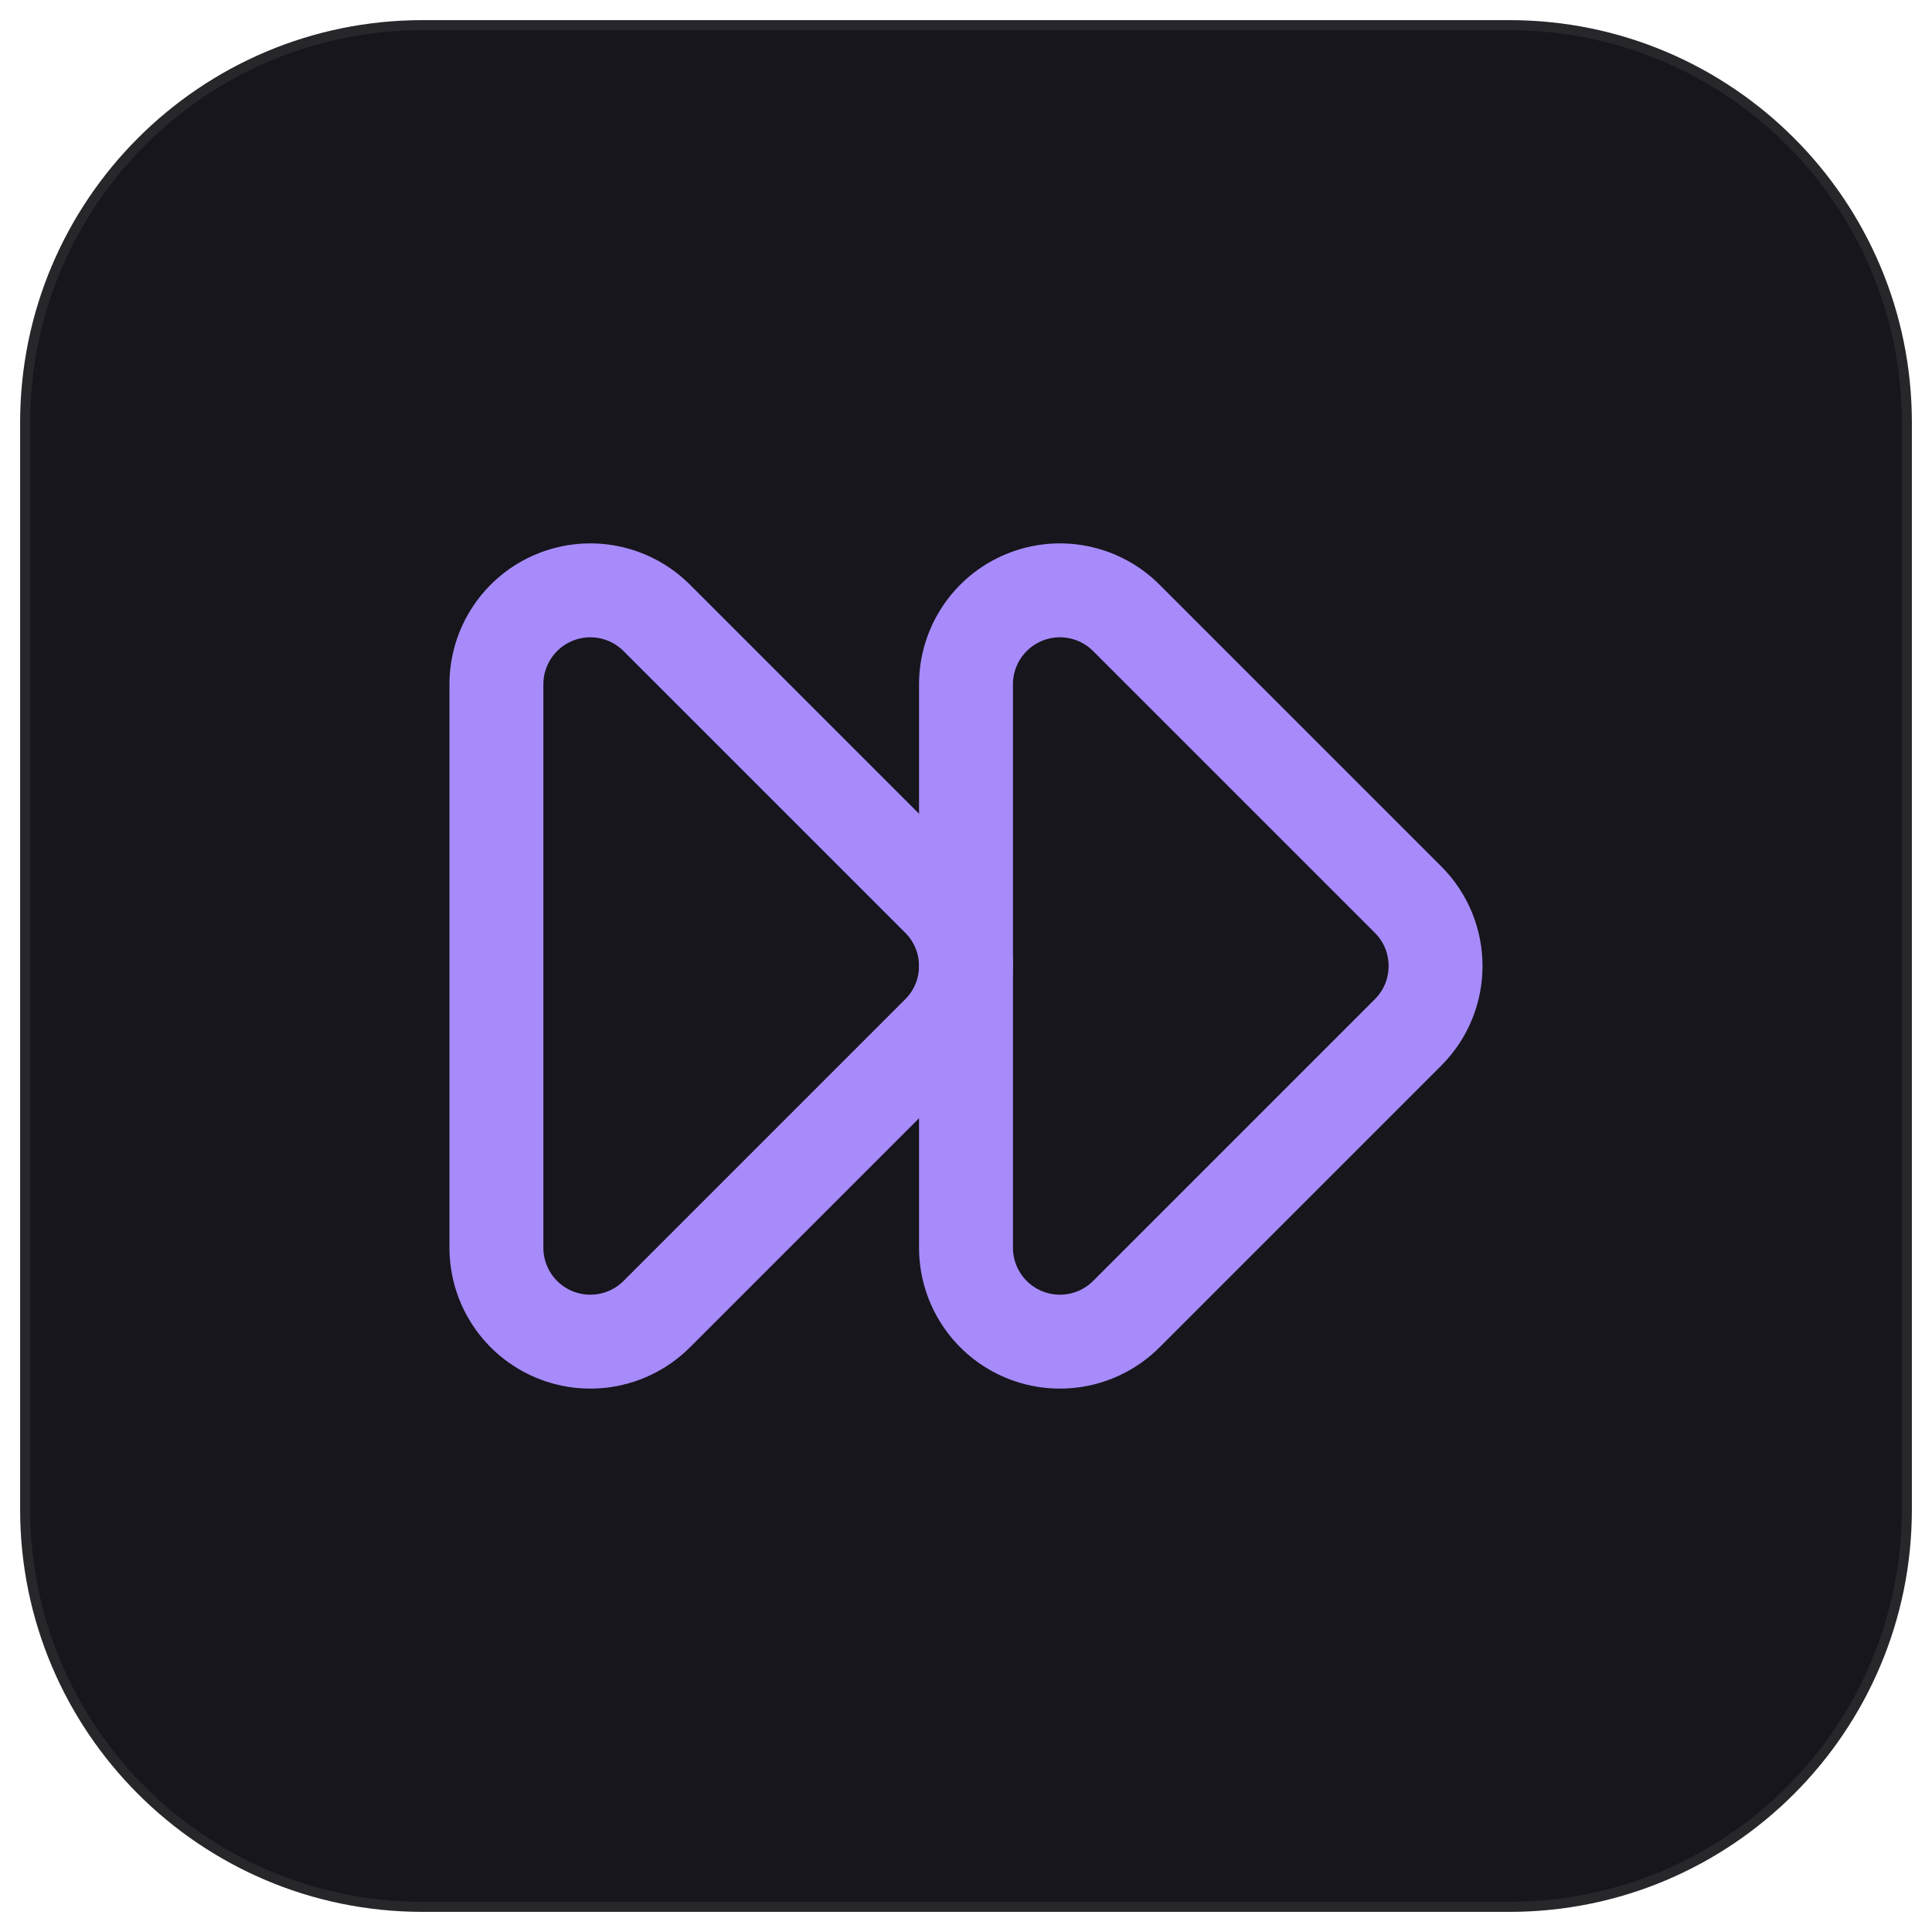
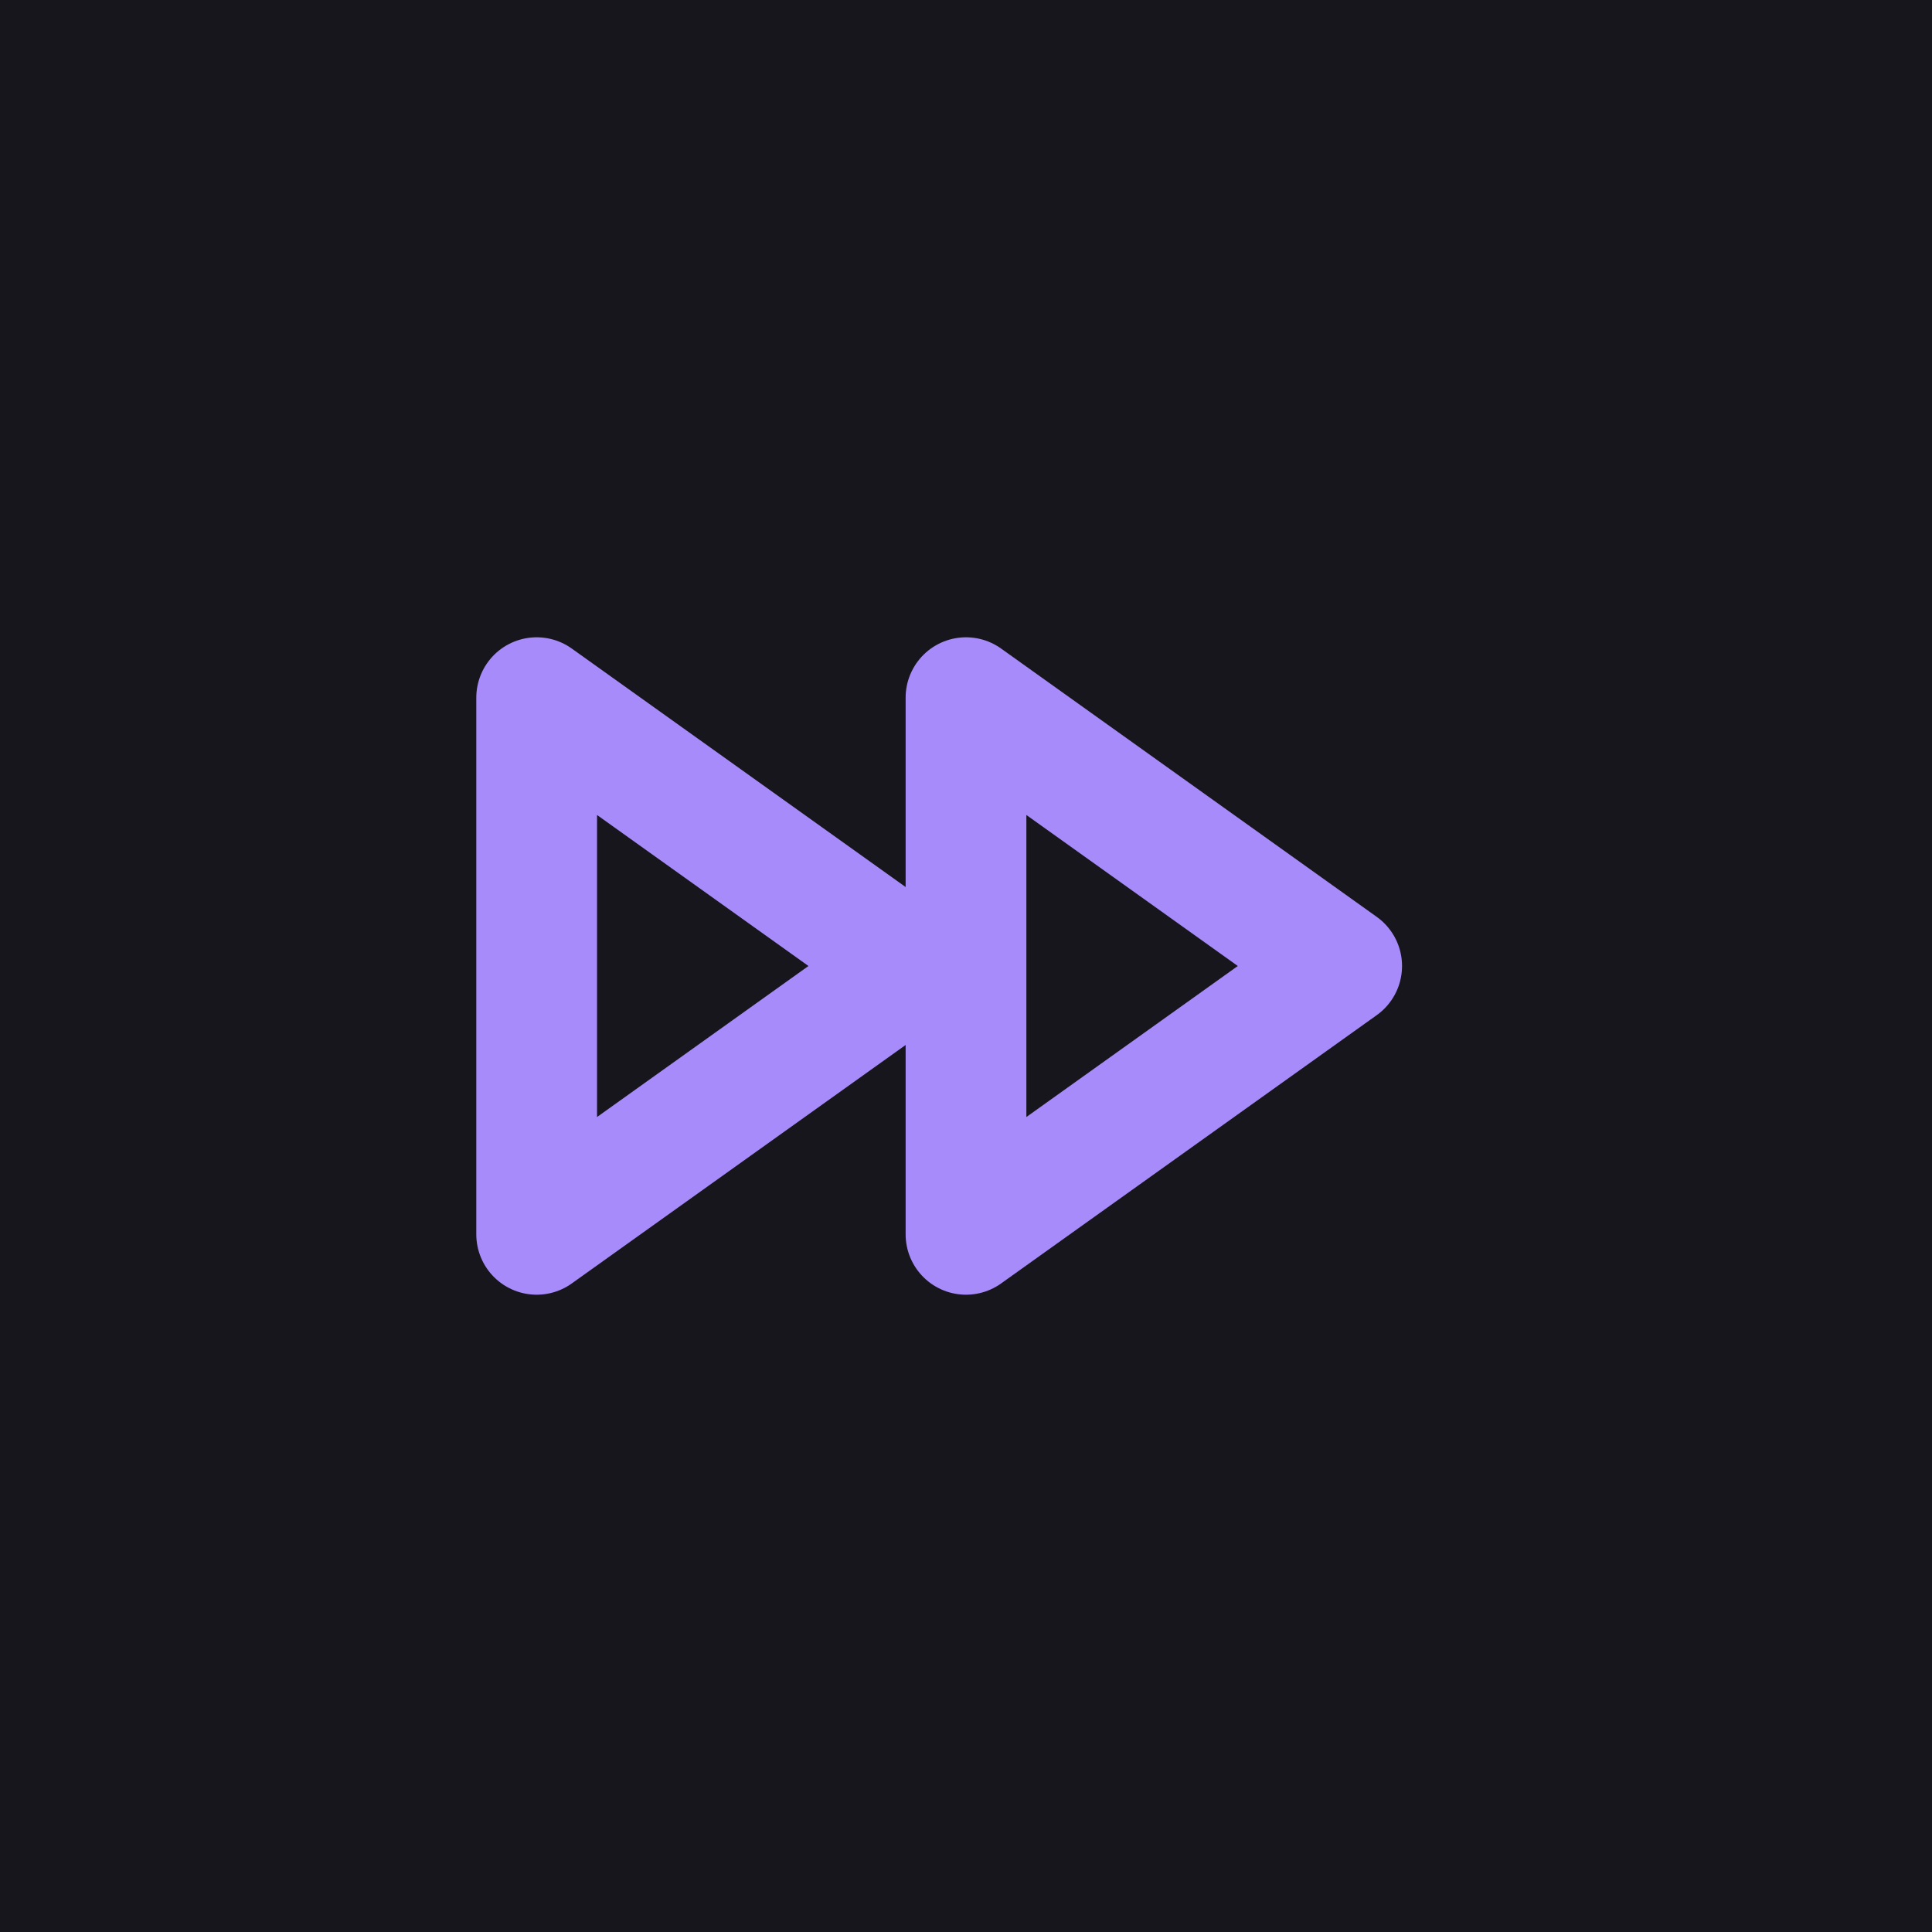
- <svg xmlns="http://www.w3.org/2000/svg" width="144" height="144" viewBox="0 0 144 144">
-   <rect x="1.5" y="1.5" width="141" height="141" rx="30" fill="#16161c" stroke="rgba(255,255,255,0.07)" stroke-width="1.5" />
-   <g transform="translate(30 30) scale(3.5)" style="color:#a78bfa" fill="none" stroke="currentColor" stroke-width="2" stroke-linecap="round" stroke-linejoin="round">
-     <path d="M12 6a2 2 0 0 1 3.414-1.414l6 6a2 2 0 0 1 0 2.828l-6 6A2 2 0 0 1 12 18z" />
-     <path d="M2 6a2 2 0 0 1 3.414-1.414l6 6a2 2 0 0 1 0 2.828l-6 6A2 2 0 0 1 2 18z" />
+ <svg xmlns="http://www.w3.org/2000/svg" viewBox="0 0 72 72" width="72" height="72">
+   <rect width="72" height="72" fill="#16161c" />
+   <g fill="none" stroke="#a78bfa" stroke-width="4.5" stroke-linecap="round" stroke-linejoin="round">
+     <path d="M20 26 L34 36 L20 46 Z" />
+     <path d="M36 26 L50 36 L36 46 Z" />
  </g>
</svg>
